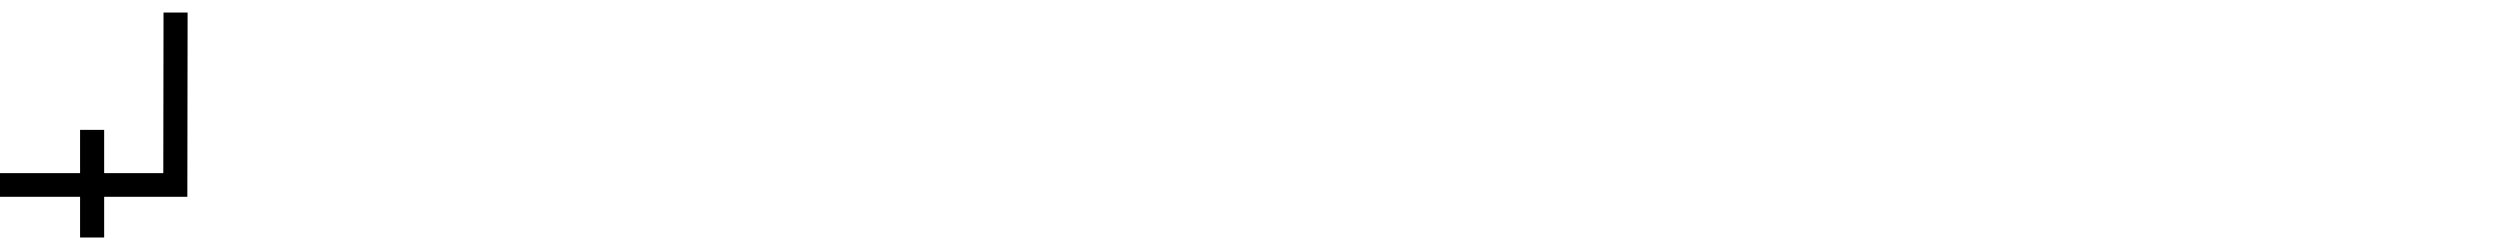
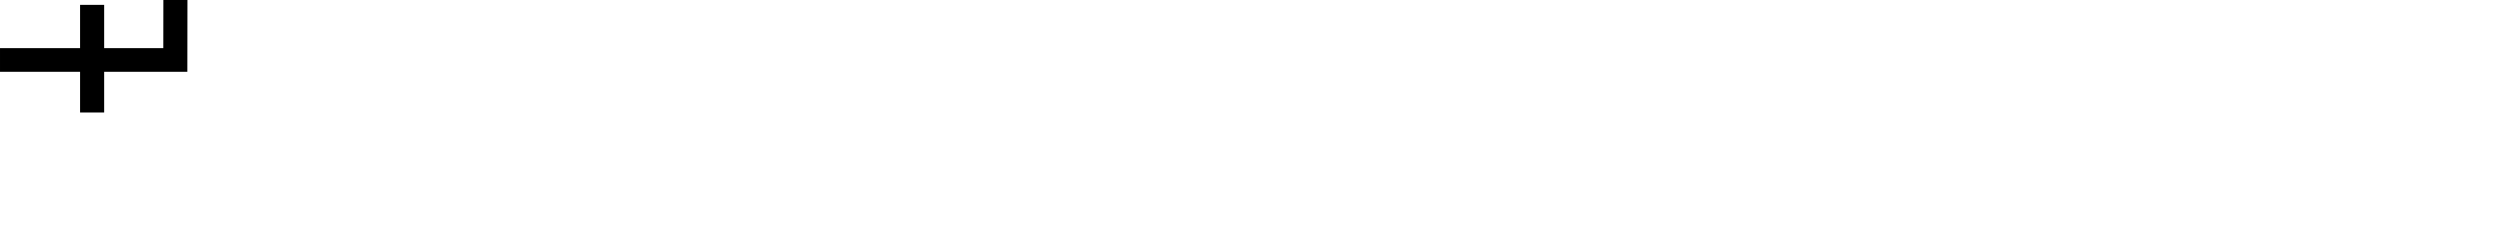
<svg xmlns="http://www.w3.org/2000/svg" width="200" height="20" viewBox="0 0 200 20" version="1.1" id="svg3807">
  <defs id="defs3804" />
  <g id="layer1" transform="translate(0,-291.7083)">
    <g transform="matrix(1.172932,0,0,-0.9520283,-583.8196,-1486.07)" id="g10351" style="stroke-width:1.788;stroke-miterlimit:4;stroke-dasharray:none">
      <g transform="matrix(0.9094024,0,0,1.120415,45.09442,226.1223)" id="g10351-0" style="stroke-width:1.789;stroke-miterlimit:4;stroke-dasharray:none">
        <g id="g2601" transform="matrix(0.8925618,0,0,0.8925266,53.47671,-202.8362)" style="stroke-width:2.005">
          <g id="g3084" transform="matrix(1.011122,0,0,0.9932151,-7.370096,-13.71252)" style="stroke-width:2.001">
-             <g id="g7305" transform="matrix(1,0,0,-1,-2.3956205e-5,-3751.476)">
+             <g id="g7305" transform="matrix(1,0,0,-1,-2.3956205e-5,-3740.9)">
              <path style="fill:none;fill-rule:evenodd;stroke:#000000;stroke-width:2.001;stroke-linecap:butt;stroke-linejoin:miter;stroke-miterlimit:4;stroke-dasharray:none;stroke-opacity:1" d="m 514.148,-1885.254 -0.021,14.59 h -14.569" id="path4186-6-7-94-7-8-3-4-9-4-6-1-9-0" />
              <path style="fill:none;fill-rule:evenodd;stroke:#000000;stroke-width:2.001;stroke-linecap:butt;stroke-linejoin:miter;stroke-miterlimit:4;stroke-dasharray:none;stroke-opacity:1" d="m 507.213,-1875.326 v 9.106" id="path4186-6-7-94-7-8-3-4-9-4-6-7-7-6-2" />
            </g>
          </g>
        </g>
      </g>
    </g>
  </g>
</svg>
